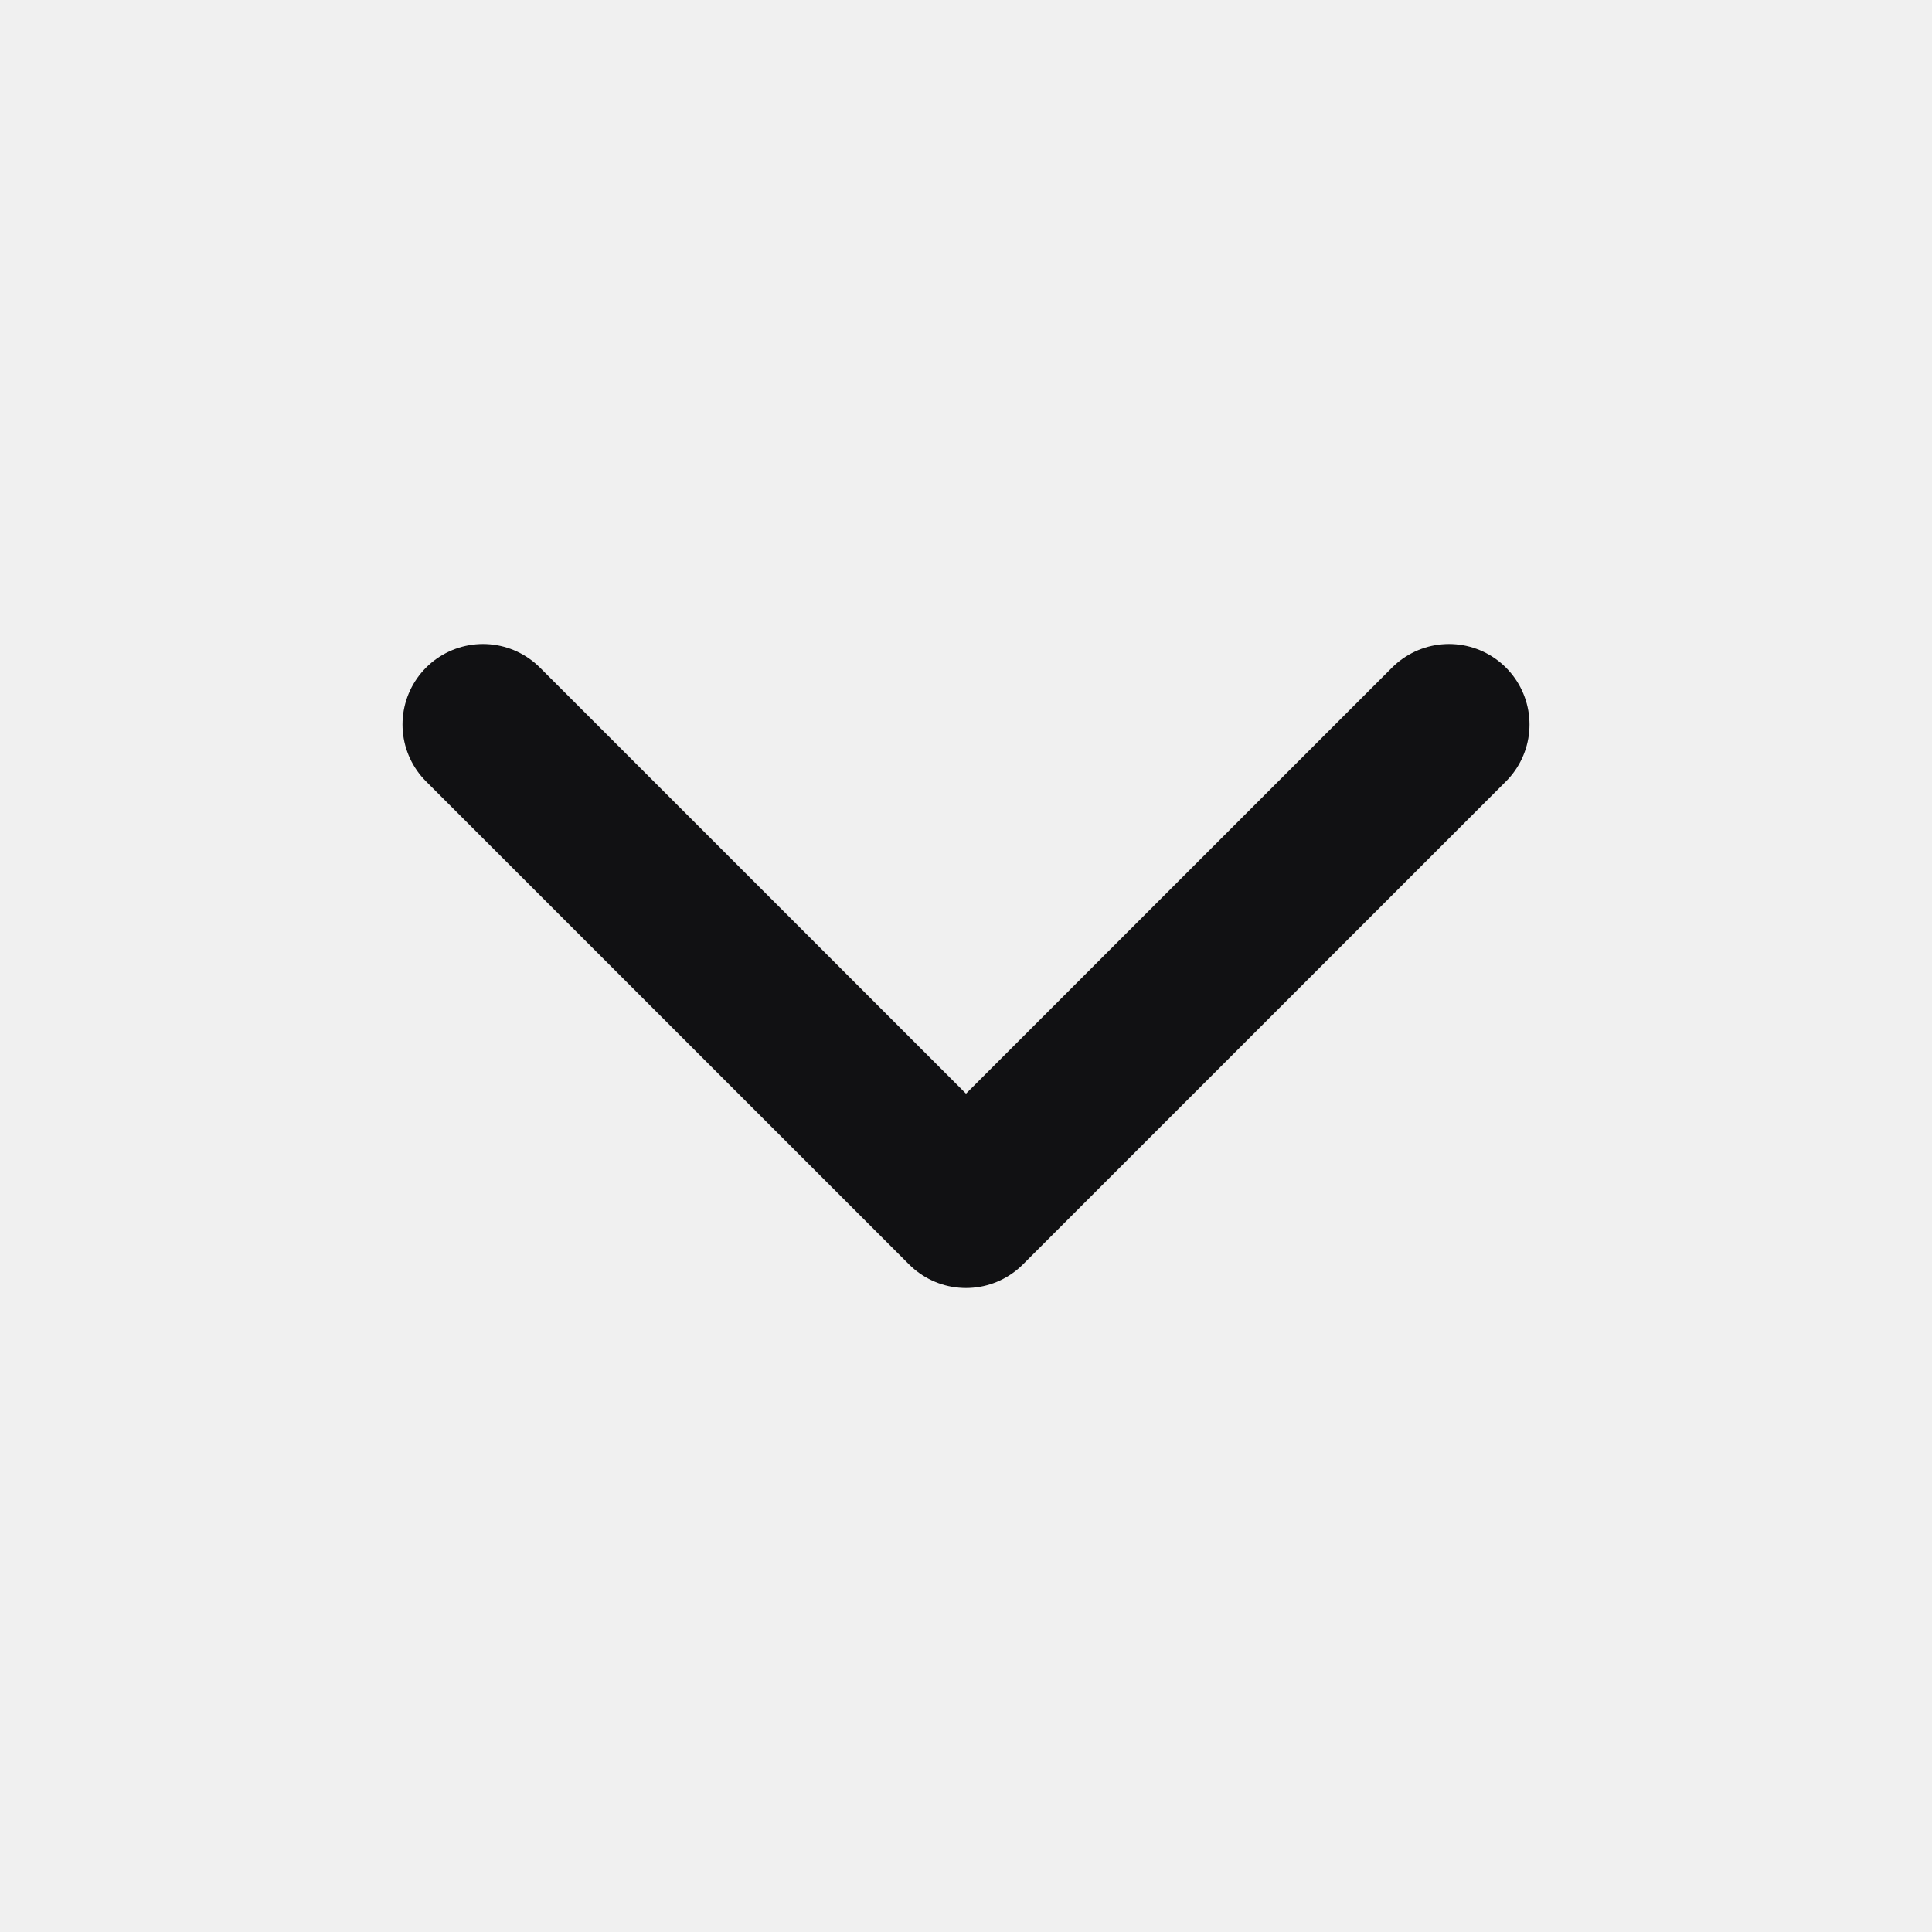
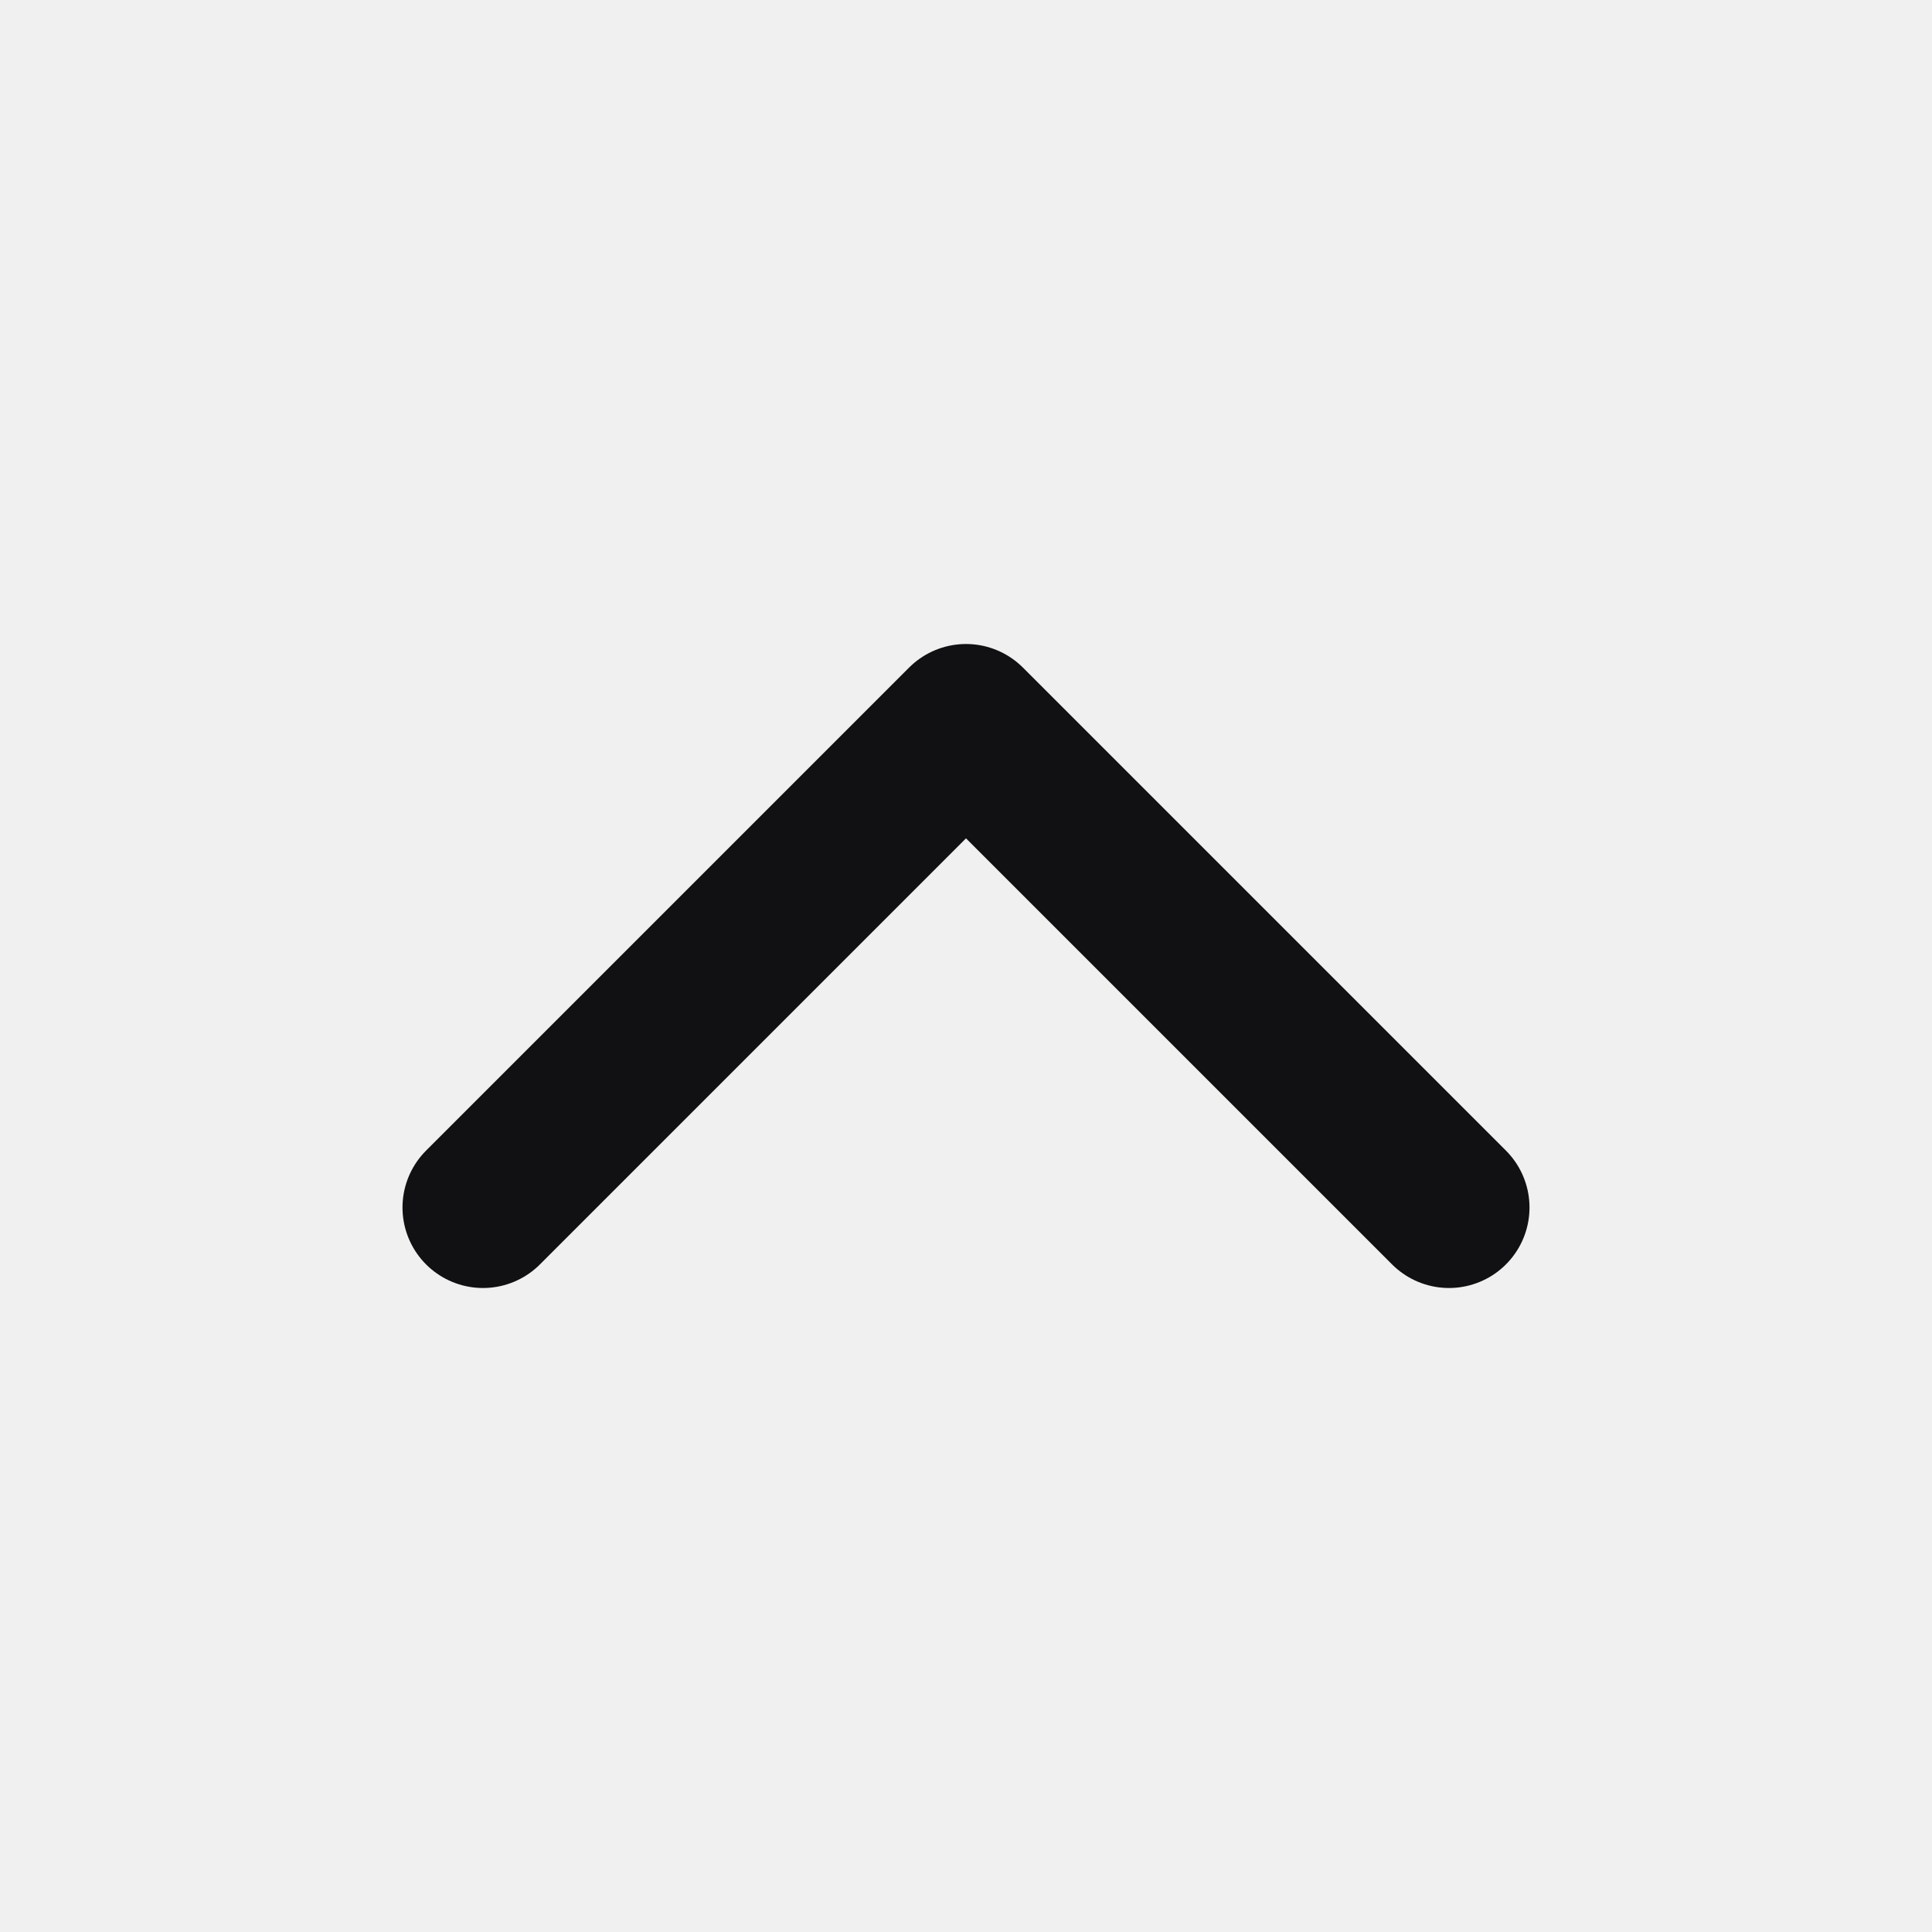
<svg xmlns="http://www.w3.org/2000/svg" width="24" height="24" viewBox="0 0 24 24" fill="none">
  <g clip-path="url(#clip0)">
-     <path d="M6 9L12 15L18 9" stroke="#111113" stroke-width="2" stroke-linecap="round" stroke-linejoin="round" />
+     <path d="M6 15L12 9L18 15" stroke="#111113" stroke-width="2" stroke-linecap="round" stroke-linejoin="round" />
  </g>
  <defs>
    <clipPath id="clip0">
      <rect width="24" height="24" fill="white" />
    </clipPath>
  </defs>
</svg>
